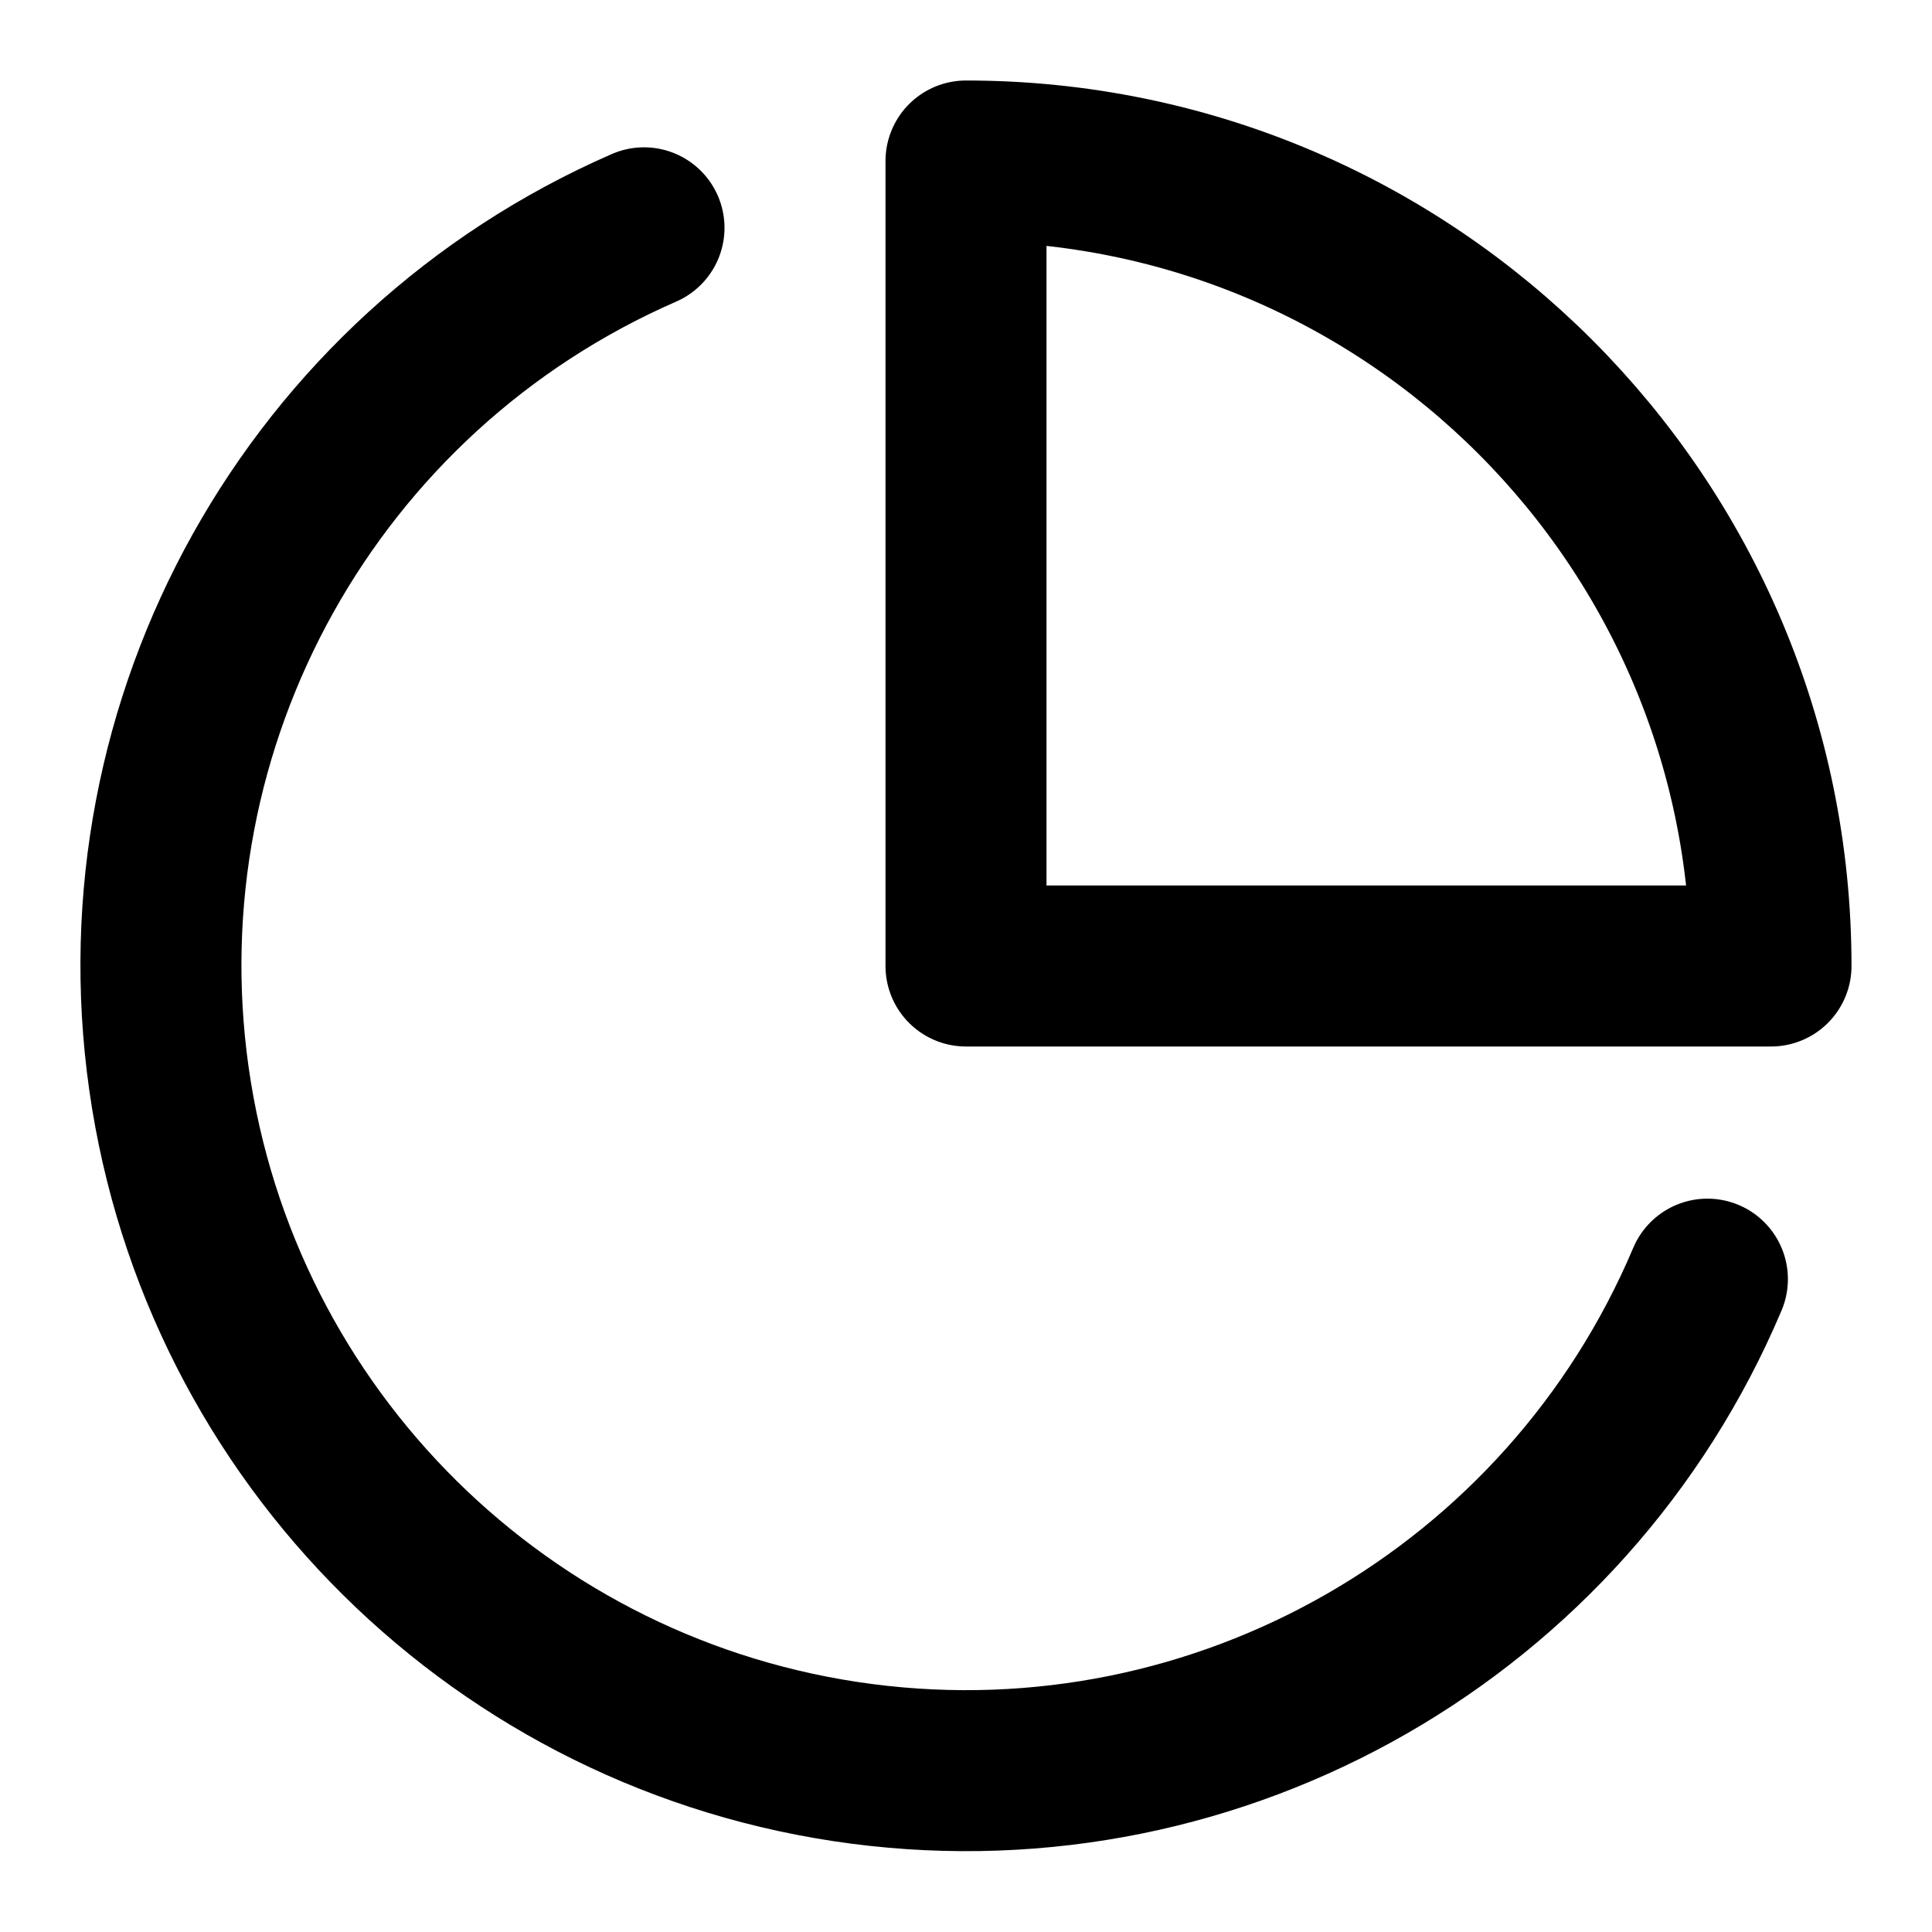
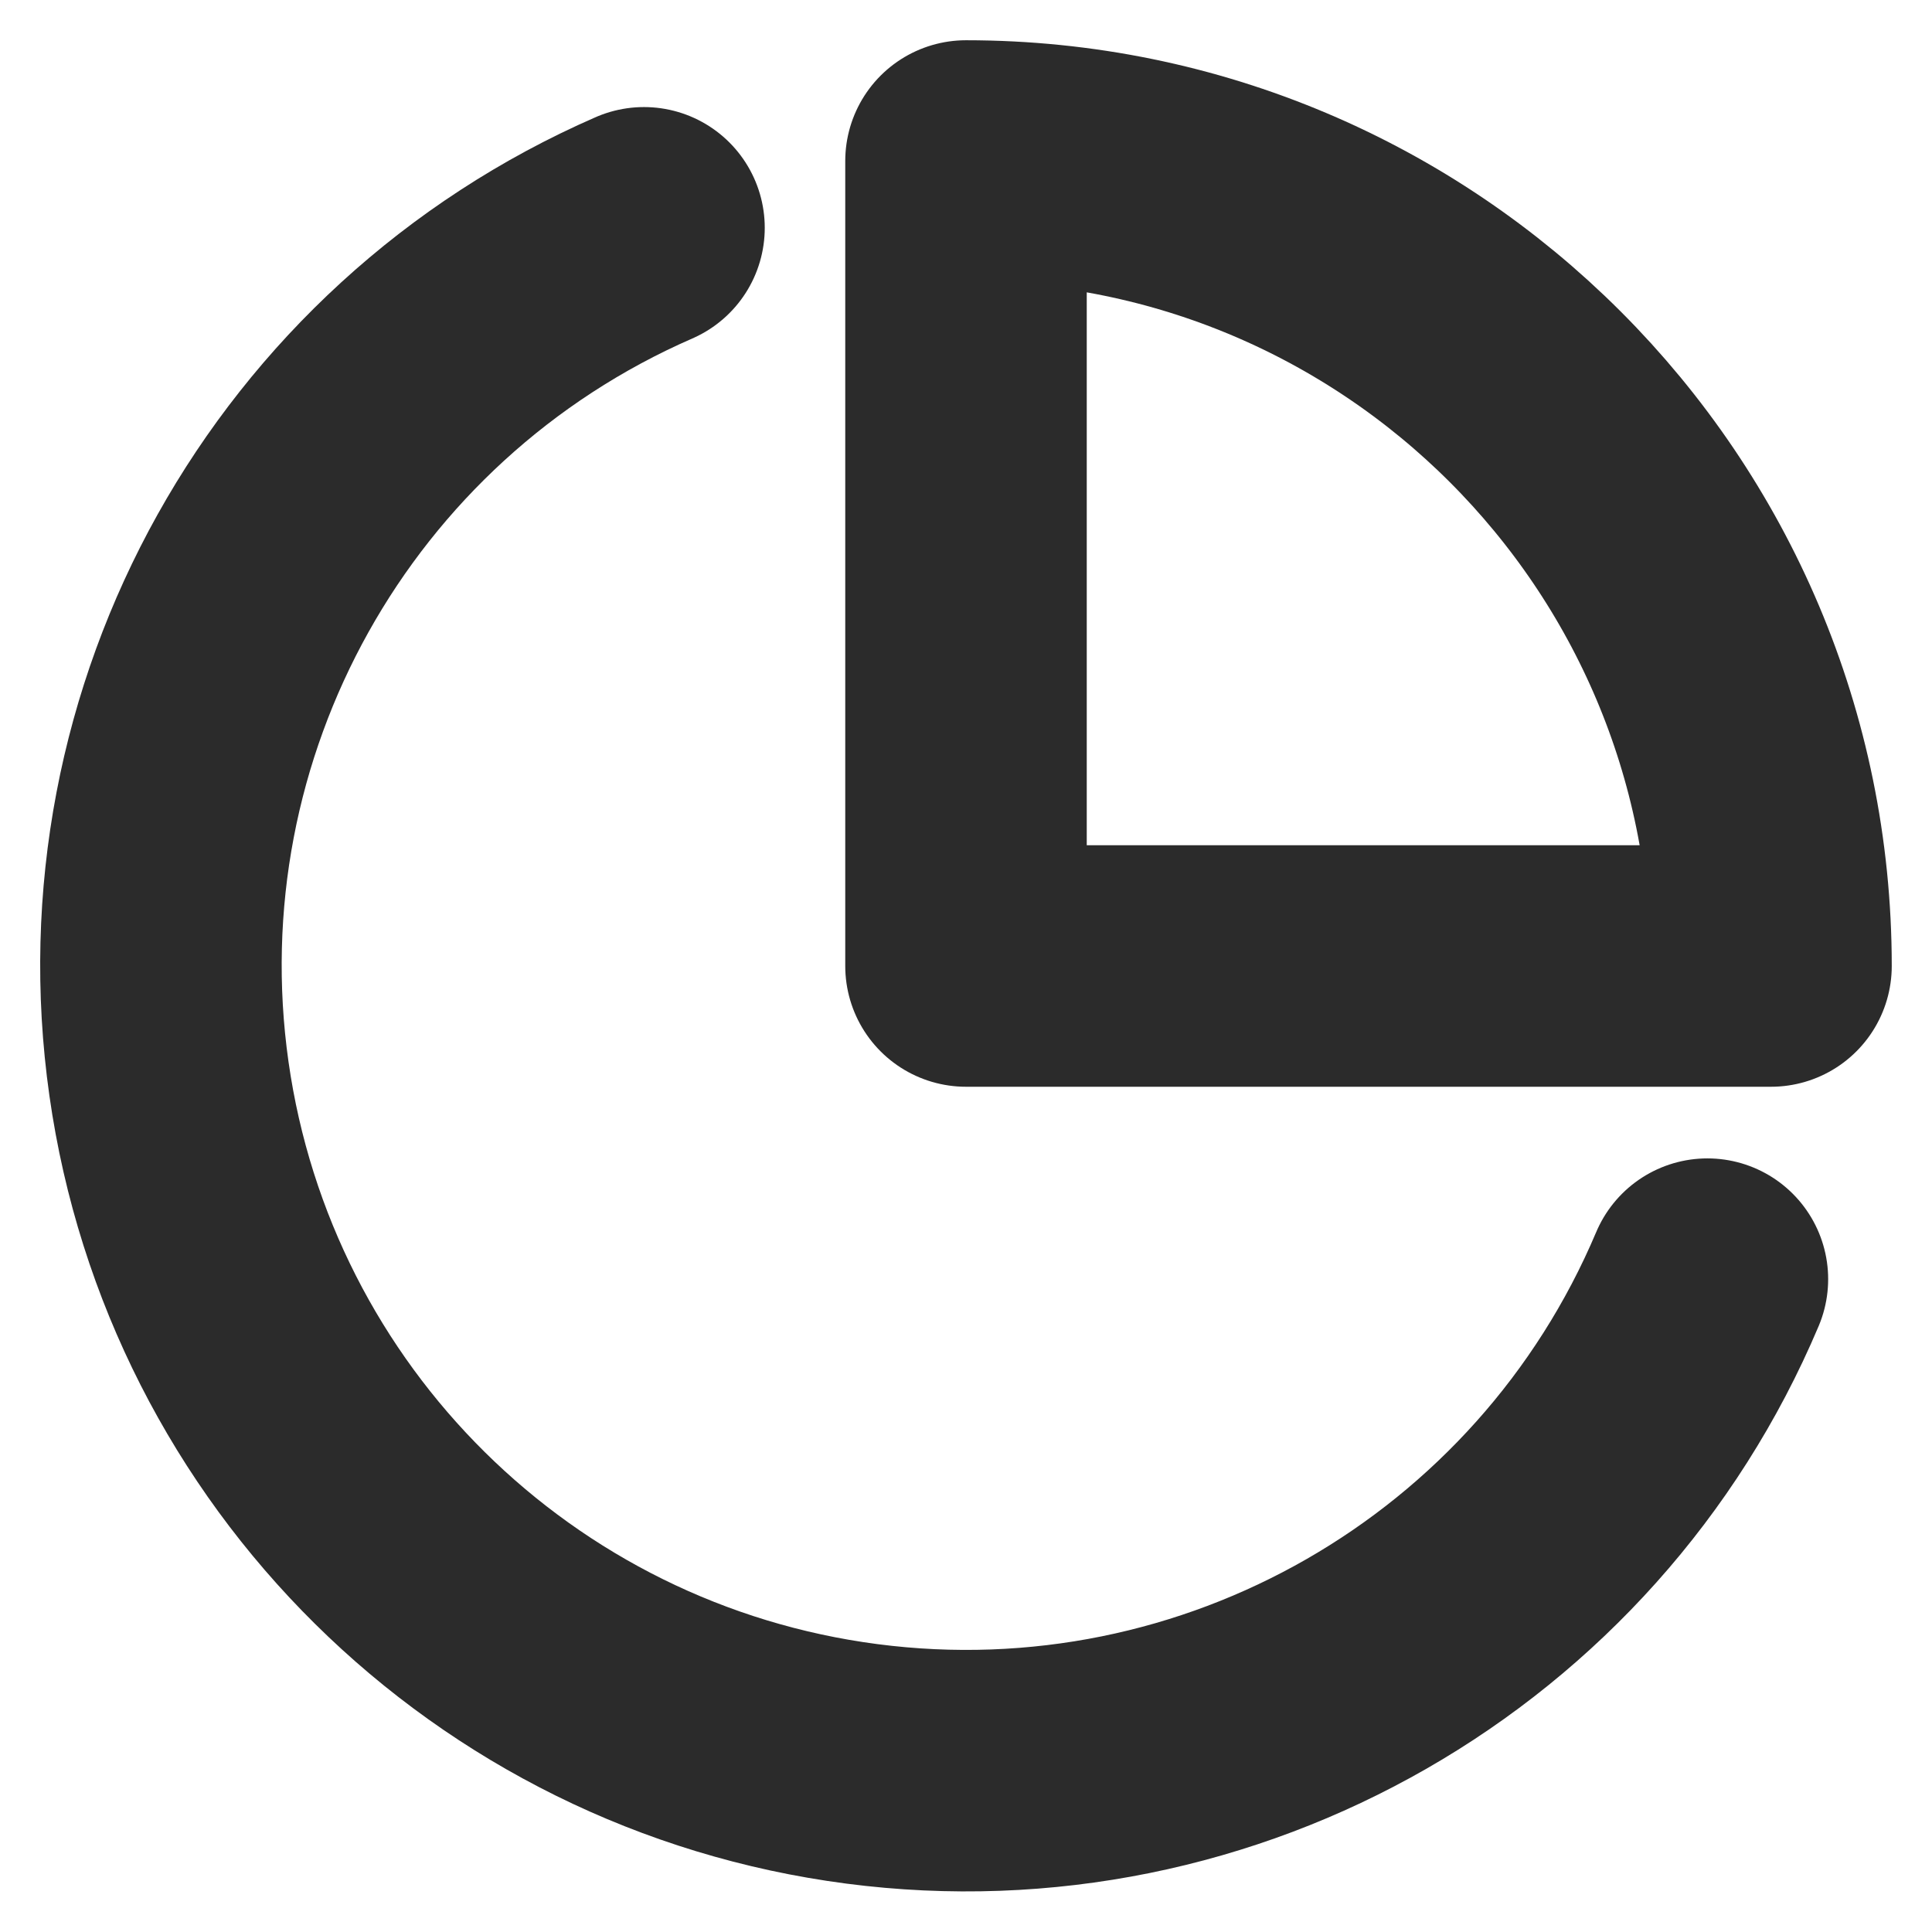
- <svg xmlns="http://www.w3.org/2000/svg" width="48" height="48" viewBox="0 0 24 24" fill="none" stroke="#000000" stroke-width="2" stroke-linecap="round" stroke-linejoin="round" class="feather feather-pie-chart">
+ <svg xmlns="http://www.w3.org/2000/svg" width="48" height="48" viewBox="0 0 24 24" fill="none" stroke="rgb(43, 43, 43)" stroke-width="3" stroke-linecap="round" stroke-linejoin="round" class="feather feather-pie-chart">
  <path d="M21.21 15.89A10 10 0 1 1 8 2.83" />
  <path d="M22 12A10 10 0 0 0 12 2v10z" />
</svg>
